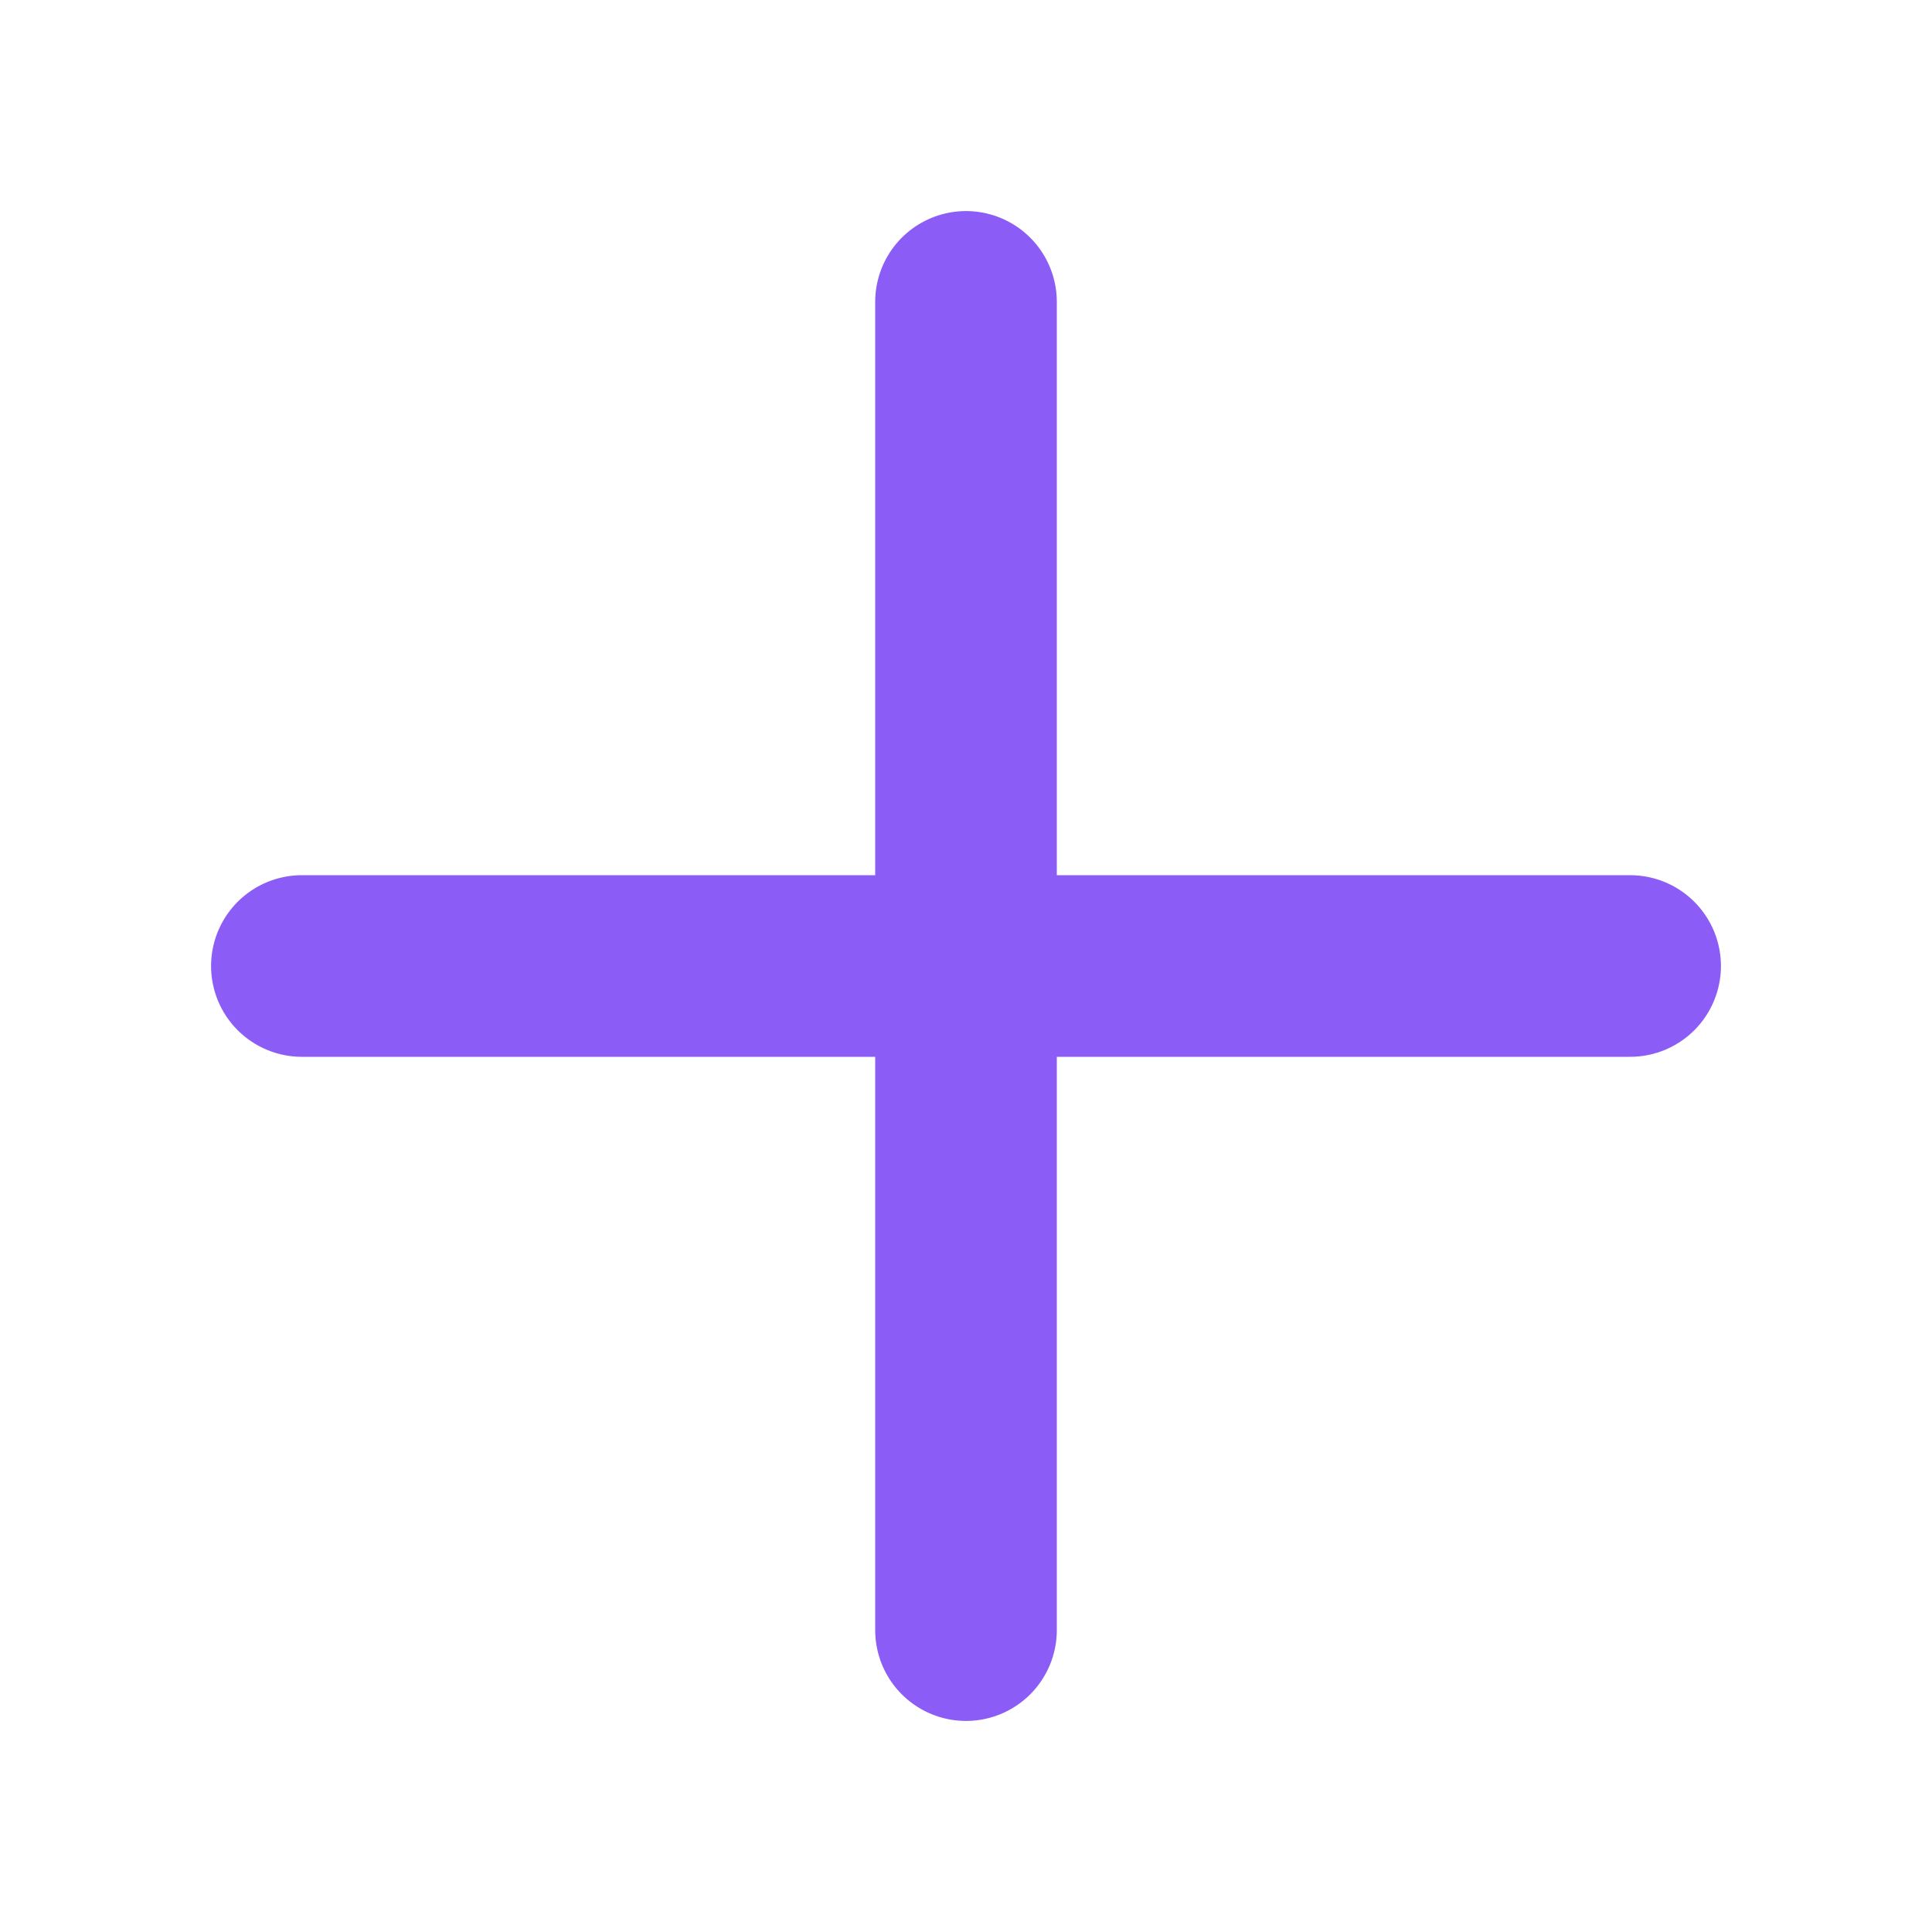
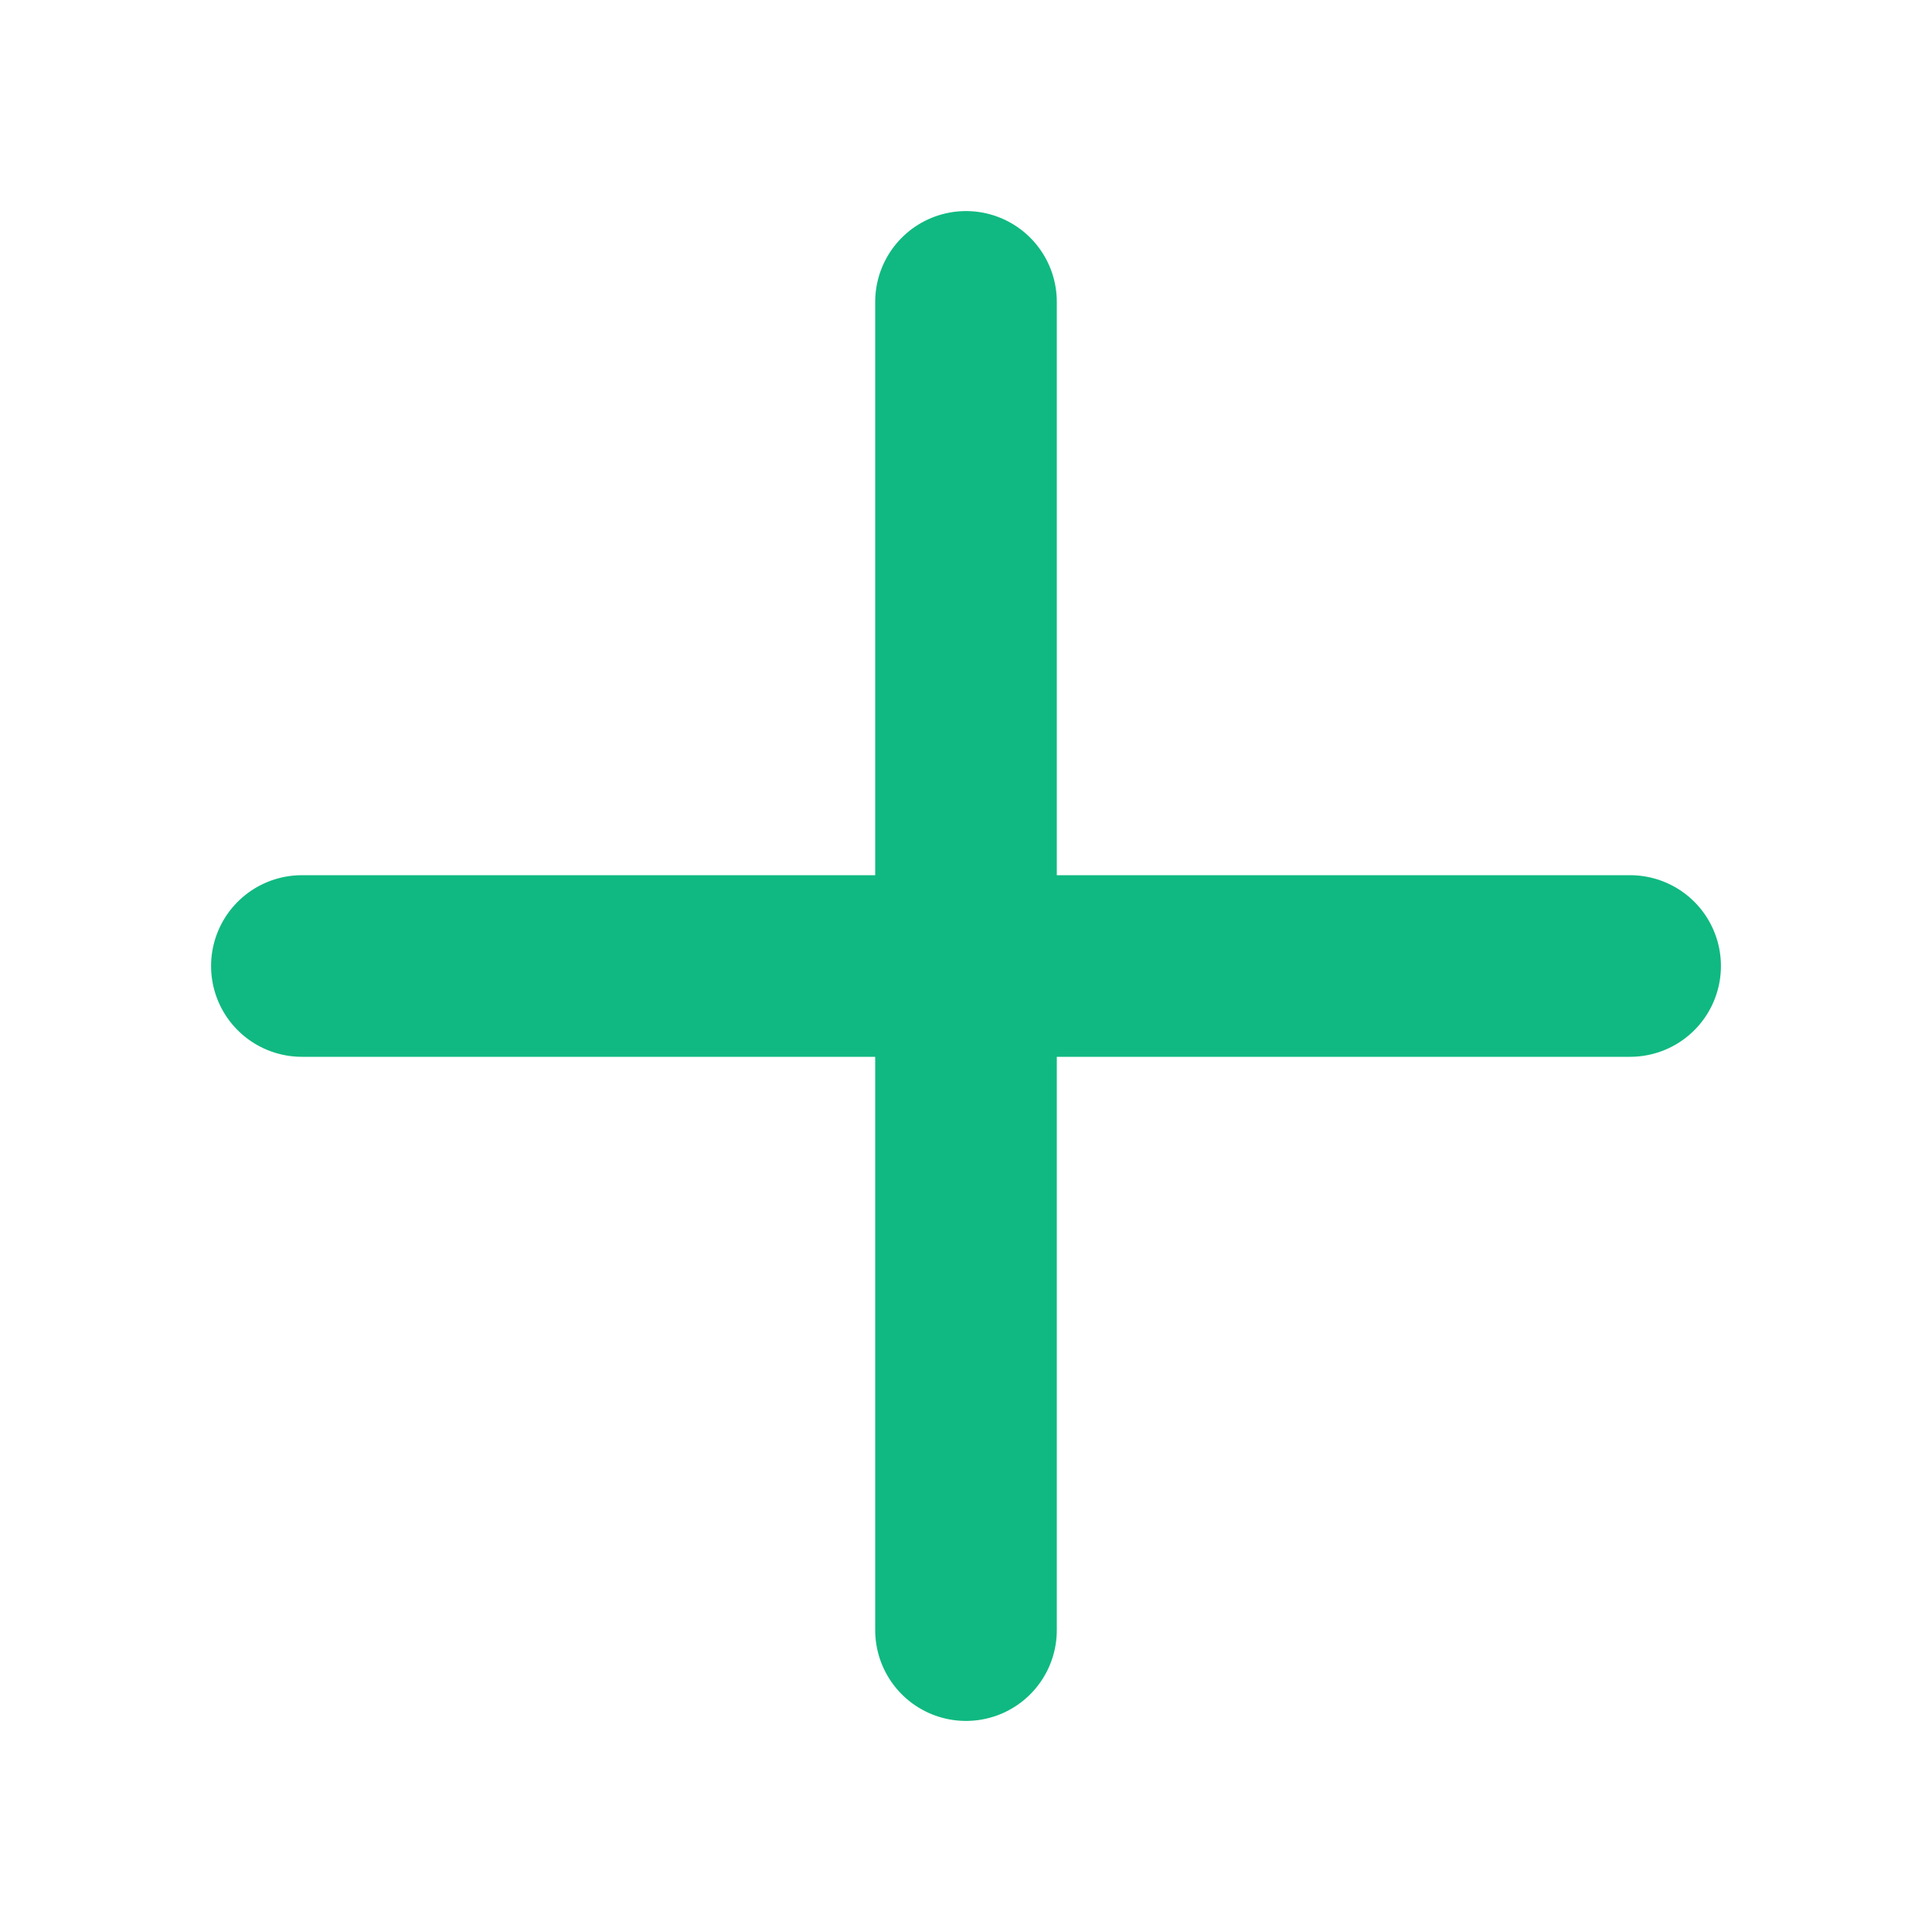
<svg xmlns="http://www.w3.org/2000/svg" width="20" height="20" viewBox="0 0 20 20" fill="none">
-   <path d="M3.125 10H16.875" stroke="#8B5CF6" stroke-width="1.88" stroke-linecap="round" stroke-linejoin="round" />
-   <path d="M10 3.125V16.875" stroke="#8B5CF6" stroke-width="1.88" stroke-linecap="round" stroke-linejoin="round" />
+   <path d="M3.125 10H16.875" stroke="#10B981" stroke-width="1.88" stroke-linecap="round" stroke-linejoin="round" />
+   <path d="M10 3.125V16.875" stroke="#10B981" stroke-width="1.88" stroke-linecap="round" stroke-linejoin="round" />
</svg>
